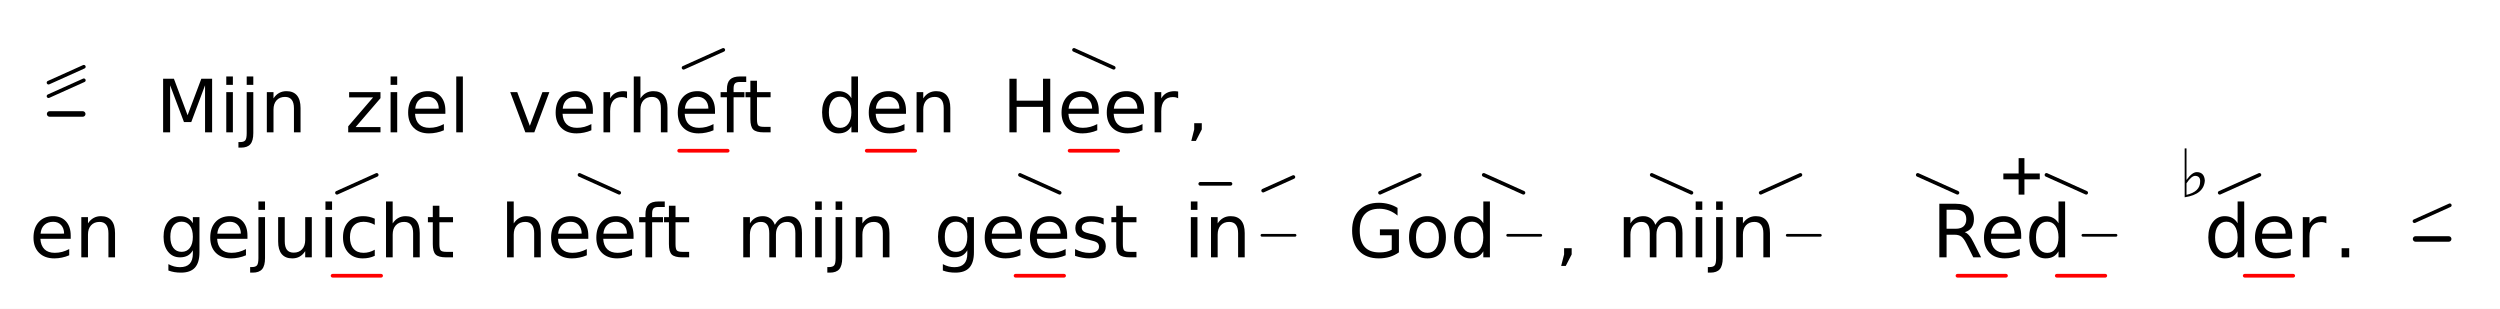
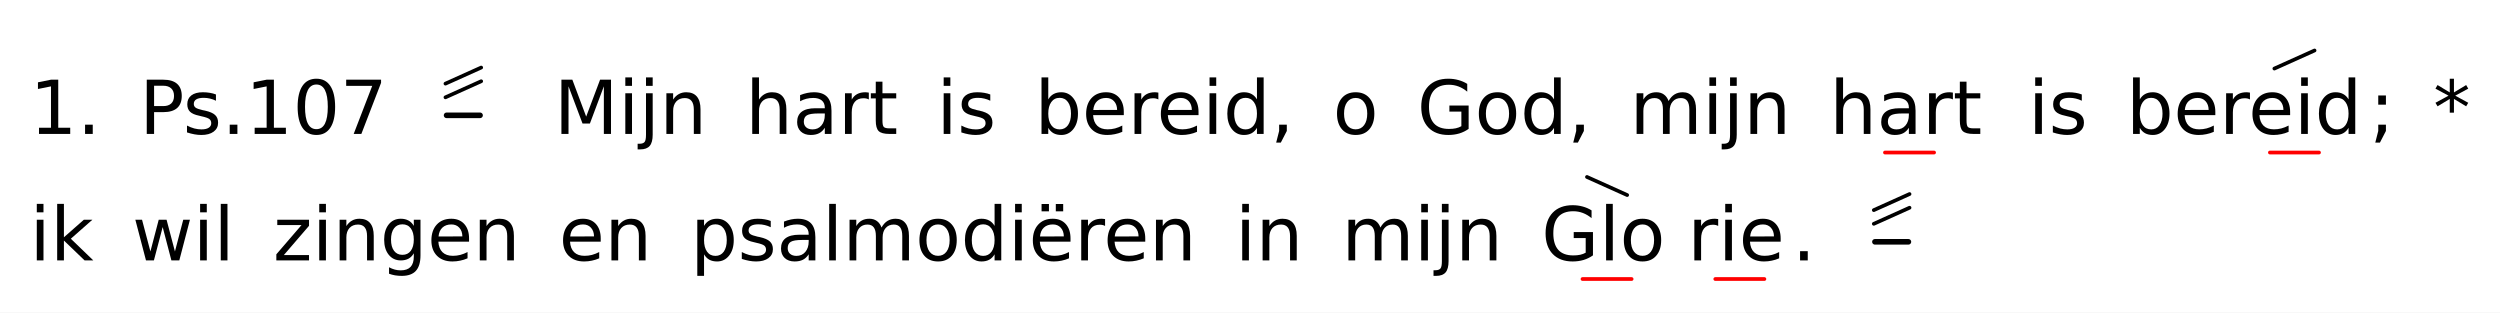
- <svg xmlns="http://www.w3.org/2000/svg" class="vsa-svg" width="680" height="84" viewBox="0 0 680 84">
+ <svg xmlns="http://www.w3.org/2000/svg" class="vsa-svg" width="672" height="84" viewBox="0 0 672 84">
  <rect width="100%" height="100%" fill="white" />
  <g class="vsa-score">
    <g class="vsa-line" data-vsa-line="1">
-       <g class="vsa-unit vsa-pitch-marker" data-vsa-unit="1">
-         <g class="vsa-pitch-marker-upper-glyph vsa-upper-glyphs">
-           <line class="vsa-glyph vsa-upper-glyph vsa-glyph-rise" x1="13.20" y1="26.16" x2="22.80" y2="21.84" stroke="black" stroke-width="1.00" stroke-linecap="round" />
-           <line class="vsa-glyph vsa-upper-glyph vsa-glyph-rise" x1="13.20" y1="22.48" x2="22.80" y2="18.16" stroke="black" stroke-width="1.00" stroke-linecap="round" />
-         </g>
-         <line class="vsa-pitch-marker-dash" x1="13.50" y1="31.00" x2="22.50" y2="31.00" stroke="black" stroke-width="1.50" stroke-linecap="round" />
+       <g class="vsa-unit vsa-unit-text" data-vsa-unit="1">
+         <text class="vsa-text vsa-free-text" x="8.00" y="36.00" xml:space="preserve" font-family="DejaVu Sans" font-size="20.00">1.</text>
      </g>
      <g class="vsa-unit vsa-unit-text" data-vsa-unit="3">
-         <text class="vsa-text vsa-free-text" x="42.40" y="36.00" xml:space="preserve" font-family="DejaVu Sans" font-size="20.00">Mijn</text>
+         <text class="vsa-text vsa-free-text" x="37.48" y="36.00" xml:space="preserve" font-family="DejaVu Sans" font-size="20.00">Ps.107</text>
      </g>
-       <g class="vsa-unit vsa-unit-text" data-vsa-unit="5">
-         <text class="vsa-text vsa-free-text" x="93.85" y="36.00" xml:space="preserve" font-family="DejaVu Sans" font-size="20.00">ziel</text>
+       <g class="vsa-unit vsa-pitch-marker" data-vsa-unit="5">
+         <g class="vsa-pitch-marker-upper-glyph vsa-upper-glyphs">
+           <line class="vsa-glyph vsa-upper-glyph vsa-glyph-rise" x1="119.74" y1="26.16" x2="129.34" y2="21.84" stroke="black" stroke-width="1.00" stroke-linecap="round" />
+           <line class="vsa-glyph vsa-upper-glyph vsa-glyph-rise" x1="119.74" y1="22.48" x2="129.34" y2="18.16" stroke="black" stroke-width="1.00" stroke-linecap="round" />
+         </g>
+         <line class="vsa-pitch-marker-dash" x1="120.04" y1="31.00" x2="129.04" y2="31.00" stroke="black" stroke-width="1.50" stroke-linecap="round" />
      </g>
      <g class="vsa-unit vsa-unit-text" data-vsa-unit="7">
-         <text class="vsa-text vsa-free-text" x="138.19" y="36.00" xml:space="preserve" font-family="DejaVu Sans" font-size="20.00">ver</text>
+         <text class="vsa-text vsa-free-text" x="148.94" y="36.00" xml:space="preserve" font-family="DejaVu Sans" font-size="20.00">Mijn</text>
      </g>
-       <g class="vsa-unit vsa-unit-scope" data-vsa-unit="8">
-         <text class="vsa-text vsa-sung-text" x="170.57" y="36.00" xml:space="preserve" font-family="DejaVu Sans" font-size="20.00">heft</text>
-         <g class="vsa-glyph-group vsa-upper-glyphs">
-           <line class="vsa-glyph vsa-upper-glyph vsa-glyph-rise" x1="185.93" y1="18.43" x2="196.73" y2="13.57" stroke="black" stroke-width="1.00" stroke-linecap="round" />
-         </g>
-         <g class="vsa-glyph-group vsa-lower-glyphs">
-           <line class="vsa-glyph vsa-lower-glyph vsa-glyph-length" x1="184.73" y1="41.00" x2="197.93" y2="41.00" stroke="red" stroke-width="1.00" stroke-linecap="round" />
-         </g>
+       <g class="vsa-unit vsa-unit-text" data-vsa-unit="9">
+         <text class="vsa-text vsa-free-text" x="200.39" y="36.00" xml:space="preserve" font-family="DejaVu Sans" font-size="20.00">hart</text>
      </g>
-       <g class="vsa-unit vsa-unit-scope" data-vsa-unit="10">
-         <text class="vsa-text vsa-sung-text" x="222.50" y="36.00" xml:space="preserve" font-family="DejaVu Sans" font-size="20.00">den</text>
+       <g class="vsa-unit vsa-unit-text" data-vsa-unit="11">
+         <text class="vsa-text vsa-free-text" x="251.77" y="36.00" xml:space="preserve" font-family="DejaVu Sans" font-size="20.00">is</text>
+       </g>
+       <g class="vsa-unit vsa-unit-text" data-vsa-unit="13">
+         <text class="vsa-text vsa-free-text" x="278.15" y="36.00" xml:space="preserve" font-family="DejaVu Sans" font-size="20.00">bereid,</text>
+       </g>
+       <g class="vsa-unit vsa-unit-text" data-vsa-unit="15">
+         <text class="vsa-text vsa-free-text" x="358.28" y="36.00" xml:space="preserve" font-family="DejaVu Sans" font-size="20.00">o</text>
+       </g>
+       <g class="vsa-unit vsa-unit-text" data-vsa-unit="17">
+         <text class="vsa-text vsa-free-text" x="380.91" y="36.00" xml:space="preserve" font-family="DejaVu Sans" font-size="20.00">God,</text>
+       </g>
+       <g class="vsa-unit vsa-unit-text" data-vsa-unit="19">
+         <text class="vsa-text vsa-free-text" x="438.11" y="36.00" xml:space="preserve" font-family="DejaVu Sans" font-size="20.00">mijn</text>
+       </g>
+       <g class="vsa-unit vsa-unit-scope" data-vsa-unit="21">
+         <text class="vsa-text vsa-sung-text" x="491.79" y="36.00" xml:space="preserve" font-family="DejaVu Sans" font-size="20.00">hart</text>
        <g class="vsa-glyph-group vsa-upper-glyphs">
</g>
        <g class="vsa-glyph-group vsa-lower-glyphs">
-           <line class="vsa-glyph vsa-lower-glyph vsa-glyph-length" x1="235.75" y1="41.00" x2="248.94" y2="41.00" stroke="red" stroke-width="1.00" stroke-linecap="round" />
+           <line class="vsa-glyph vsa-lower-glyph vsa-glyph-length" x1="506.68" y1="41.00" x2="519.88" y2="41.00" stroke="red" stroke-width="1.00" stroke-linecap="round" />
        </g>
      </g>
-       <g class="vsa-unit vsa-unit-scope" data-vsa-unit="12">
-         <text class="vsa-text vsa-sung-text" x="272.59" y="36.00" xml:space="preserve" font-family="DejaVu Sans" font-size="20.00">Heer</text>
+       <g class="vsa-unit vsa-unit-text" data-vsa-unit="23">
+         <text class="vsa-text vsa-free-text" x="545.17" y="36.00" xml:space="preserve" font-family="DejaVu Sans" font-size="20.00">is</text>
+       </g>
+       <g class="vsa-unit vsa-unit-text" data-vsa-unit="25">
+         <text class="vsa-text vsa-free-text" x="571.55" y="36.00" xml:space="preserve" font-family="DejaVu Sans" font-size="20.00">be</text>
+       </g>
+       <g class="vsa-unit vsa-unit-scope" data-vsa-unit="26">
+         <text class="vsa-text vsa-sung-text" x="596.57" y="36.00" xml:space="preserve" font-family="DejaVu Sans" font-size="20.00">reid</text>
        <g class="vsa-glyph-group vsa-upper-glyphs">
-           <line class="vsa-glyph vsa-upper-glyph vsa-glyph-fall" x1="292.13" y1="13.57" x2="302.93" y2="18.43" stroke="black" stroke-width="1.00" stroke-linecap="round" />
+           <line class="vsa-glyph vsa-upper-glyph vsa-glyph-rise" x1="611.35" y1="18.43" x2="622.15" y2="13.57" stroke="black" stroke-width="1.00" stroke-linecap="round" />
        </g>
        <g class="vsa-glyph-group vsa-lower-glyphs">
-           <line class="vsa-glyph vsa-lower-glyph vsa-glyph-length" x1="290.93" y1="41.00" x2="304.13" y2="41.00" stroke="red" stroke-width="1.00" stroke-linecap="round" />
+           <line class="vsa-glyph vsa-lower-glyph vsa-glyph-length" x1="610.15" y1="41.00" x2="623.35" y2="41.00" stroke="red" stroke-width="1.00" stroke-linecap="round" />
        </g>
      </g>
-       <g class="vsa-unit vsa-unit-text" data-vsa-unit="13">
-         <text class="vsa-text vsa-free-text" x="322.48" y="36.00" xml:space="preserve" font-family="DejaVu Sans" font-size="20.00">,</text>
+       <g class="vsa-unit vsa-unit-text" data-vsa-unit="27">
+         <text class="vsa-text vsa-free-text" x="636.93" y="36.00" xml:space="preserve" font-family="DejaVu Sans" font-size="20.00">;</text>
+       </g>
+       <g class="vsa-unit vsa-unit-text" data-vsa-unit="29">
+         <text class="vsa-text vsa-free-text" x="654.06" y="36.00" xml:space="preserve" font-family="DejaVu Sans" font-size="20.00">*</text>
      </g>
    </g>
    <g class="vsa-line" data-vsa-line="2">
      <g class="vsa-unit vsa-unit-text" data-vsa-unit="1">
-         <text class="vsa-text vsa-free-text" x="8.00" y="70.00" xml:space="preserve" font-family="DejaVu Sans" font-size="20.00">en</text>
+         <text class="vsa-text vsa-free-text" x="8.00" y="70.00" xml:space="preserve" font-family="DejaVu Sans" font-size="20.00">ik</text>
      </g>
      <g class="vsa-unit vsa-unit-text" data-vsa-unit="3">
-         <text class="vsa-text vsa-free-text" x="43.38" y="70.00" xml:space="preserve" font-family="DejaVu Sans" font-size="20.00">ge</text>
+         <text class="vsa-text vsa-free-text" x="35.54" y="70.00" xml:space="preserve" font-family="DejaVu Sans" font-size="20.00">wil</text>
      </g>
-       <g class="vsa-unit vsa-unit-scope" data-vsa-unit="4">
-         <text class="vsa-text vsa-sung-text" x="68.40" y="70.00" xml:space="preserve" font-family="DejaVu Sans" font-size="20.00">juicht</text>
+       <g class="vsa-unit vsa-unit-text" data-vsa-unit="5">
+         <text class="vsa-text vsa-free-text" x="73.42" y="70.00" xml:space="preserve" font-family="DejaVu Sans" font-size="20.00">zingen</text>
+       </g>
+       <g class="vsa-unit vsa-unit-text" data-vsa-unit="7">
+         <text class="vsa-text vsa-free-text" x="150.24" y="70.00" xml:space="preserve" font-family="DejaVu Sans" font-size="20.00">en</text>
+       </g>
+       <g class="vsa-unit vsa-unit-text" data-vsa-unit="9">
+         <text class="vsa-text vsa-free-text" x="185.62" y="70.00" xml:space="preserve" font-family="DejaVu Sans" font-size="20.00">psalmodiëren</text>
+       </g>
+       <g class="vsa-unit vsa-unit-text" data-vsa-unit="11">
+         <text class="vsa-text vsa-free-text" x="332.02" y="70.00" xml:space="preserve" font-family="DejaVu Sans" font-size="20.00">in</text>
+       </g>
+       <g class="vsa-unit vsa-unit-text" data-vsa-unit="13">
+         <text class="vsa-text vsa-free-text" x="360.65" y="70.00" xml:space="preserve" font-family="DejaVu Sans" font-size="20.00">mijn</text>
+       </g>
+       <g class="vsa-unit vsa-unit-scope" data-vsa-unit="15">
+         <text class="vsa-text vsa-sung-text" x="414.33" y="70.00" xml:space="preserve" font-family="DejaVu Sans" font-size="20.00">Glo</text>
        <g class="vsa-glyph-group vsa-upper-glyphs">
-           <line class="vsa-glyph vsa-upper-glyph vsa-glyph-rise" x1="91.66" y1="52.43" x2="102.46" y2="47.57" stroke="black" stroke-width="1.00" stroke-linecap="round" />
+           <line class="vsa-glyph vsa-upper-glyph vsa-glyph-fall" x1="426.58" y1="47.57" x2="437.38" y2="52.43" stroke="black" stroke-width="1.00" stroke-linecap="round" />
        </g>
        <g class="vsa-glyph-group vsa-lower-glyphs">
-           <line class="vsa-glyph vsa-lower-glyph vsa-glyph-length" x1="90.46" y1="75.00" x2="103.66" y2="75.00" stroke="red" stroke-width="1.00" stroke-linecap="round" />
+           <line class="vsa-glyph vsa-lower-glyph vsa-glyph-length" x1="425.38" y1="75.00" x2="438.58" y2="75.00" stroke="red" stroke-width="1.00" stroke-linecap="round" />
        </g>
      </g>
-       <g class="vsa-unit vsa-unit-scope" data-vsa-unit="6">
-         <text class="vsa-text vsa-sung-text" x="136.11" y="70.00" xml:space="preserve" font-family="DejaVu Sans" font-size="20.00">heeft</text>
+       <g class="vsa-unit vsa-unit-scope" data-vsa-unit="16">
+         <text class="vsa-text vsa-sung-text" x="453.63" y="70.00" xml:space="preserve" font-family="DejaVu Sans" font-size="20.00">rie</text>
        <g class="vsa-glyph-group vsa-upper-glyphs">
-           <line class="vsa-glyph vsa-upper-glyph vsa-glyph-fall" x1="157.63" y1="47.57" x2="168.43" y2="52.43" stroke="black" stroke-width="1.00" stroke-linecap="round" />
-         </g>
+ </g>
        <g class="vsa-glyph-group vsa-lower-glyphs">
- </g>
-       </g>
-       <g class="vsa-unit vsa-unit-text" data-vsa-unit="8">
-         <text class="vsa-text vsa-free-text" x="200.35" y="70.00" xml:space="preserve" font-family="DejaVu Sans" font-size="20.00">mijn</text>
-       </g>
-       <g class="vsa-unit vsa-unit-scope" data-vsa-unit="10">
-         <text class="vsa-text vsa-sung-text" x="254.03" y="70.00" xml:space="preserve" font-family="DejaVu Sans" font-size="20.00">geest</text>
-         <g class="vsa-glyph-group vsa-upper-glyphs">
-           <line class="vsa-glyph vsa-upper-glyph vsa-glyph-fall" x1="277.43" y1="47.57" x2="288.23" y2="52.43" stroke="black" stroke-width="1.00" stroke-linecap="round" />
-         </g>
-         <g class="vsa-glyph-group vsa-lower-glyphs">
-           <line class="vsa-glyph vsa-lower-glyph vsa-glyph-length" x1="276.23" y1="75.00" x2="289.43" y2="75.00" stroke="red" stroke-width="1.00" stroke-linecap="round" />
+           <line class="vsa-glyph vsa-lower-glyph vsa-glyph-length" x1="461.07" y1="75.00" x2="474.27" y2="75.00" stroke="red" stroke-width="1.00" stroke-linecap="round" />
        </g>
      </g>
-       <g class="vsa-unit vsa-unit-scope" data-vsa-unit="12">
-         <text class="vsa-text vsa-sung-text" x="322.02" y="70.00" xml:space="preserve" font-family="DejaVu Sans" font-size="20.00">in</text>
-         <line class="vsa-filler-line" x1="343.25" y1="64.00" x2="352.25" y2="64.00" stroke="black" stroke-width="0.75" stroke-linecap="round" />
-         <g class="vsa-glyph-group vsa-upper-glyphs">
-           <line class="vsa-glyph vsa-upper-glyph vsa-glyph-flat" x1="326.47" y1="50.00" x2="334.69" y2="50.00" stroke="black" stroke-width="1.00" stroke-linecap="round" />
-           <line class="vsa-glyph vsa-upper-glyph vsa-glyph-rise" x1="343.58" y1="51.85" x2="351.80" y2="48.15" stroke="black" stroke-width="1.00" stroke-linecap="round" />
+       <g class="vsa-unit vsa-unit-text" data-vsa-unit="17">
+         <text class="vsa-text vsa-free-text" x="481.72" y="70.00" xml:space="preserve" font-family="DejaVu Sans" font-size="20.00">.</text>
+       </g>
+       <g class="vsa-unit vsa-pitch-marker" data-vsa-unit="19">
+         <g class="vsa-pitch-marker-upper-glyph vsa-upper-glyphs">
+           <line class="vsa-glyph vsa-upper-glyph vsa-glyph-rise" x1="503.68" y1="60.16" x2="513.28" y2="55.84" stroke="black" stroke-width="1.00" stroke-linecap="round" />
+           <line class="vsa-glyph vsa-upper-glyph vsa-glyph-rise" x1="503.68" y1="56.48" x2="513.28" y2="52.16" stroke="black" stroke-width="1.00" stroke-linecap="round" />
        </g>
-         <g class="vsa-glyph-group vsa-lower-glyphs">
- </g>
-       </g>
-       <g class="vsa-unit vsa-unit-scope" data-vsa-unit="14">
-         <text class="vsa-text vsa-sung-text" x="366.65" y="70.00" xml:space="preserve" font-family="DejaVu Sans" font-size="20.00">God</text>
-         <line class="vsa-filler-line" x1="410.09" y1="64.00" x2="419.09" y2="64.00" stroke="black" stroke-width="0.75" stroke-linecap="round" />
-         <g class="vsa-glyph-group vsa-upper-glyphs">
-           <line class="vsa-glyph vsa-upper-glyph vsa-glyph-rise" x1="375.36" y1="52.43" x2="386.16" y2="47.57" stroke="black" stroke-width="1.00" stroke-linecap="round" />
-           <line class="vsa-glyph vsa-upper-glyph vsa-glyph-fall" x1="403.58" y1="47.57" x2="414.38" y2="52.43" stroke="black" stroke-width="1.00" stroke-linecap="round" />
-         </g>
-         <g class="vsa-glyph-group vsa-lower-glyphs">
- </g>
-       </g>
-       <g class="vsa-unit vsa-unit-text" data-vsa-unit="15">
-         <text class="vsa-text vsa-free-text" x="423.09" y="70.00" xml:space="preserve" font-family="DejaVu Sans" font-size="20.00">,</text>
-       </g>
-       <g class="vsa-unit vsa-unit-scope" data-vsa-unit="17">
-         <text class="vsa-text vsa-sung-text" x="439.85" y="70.00" xml:space="preserve" font-family="DejaVu Sans" font-size="20.00">mijn</text>
-         <line class="vsa-filler-line" x1="486.13" y1="64.00" x2="495.13" y2="64.00" stroke="black" stroke-width="0.75" stroke-linecap="round" />
-         <g class="vsa-glyph-group vsa-upper-glyphs">
-           <line class="vsa-glyph vsa-upper-glyph vsa-glyph-fall" x1="449.27" y1="47.57" x2="460.07" y2="52.43" stroke="black" stroke-width="1.00" stroke-linecap="round" />
-           <line class="vsa-glyph vsa-upper-glyph vsa-glyph-rise" x1="478.91" y1="52.43" x2="489.71" y2="47.57" stroke="black" stroke-width="1.00" stroke-linecap="round" />
-         </g>
-         <g class="vsa-glyph-group vsa-lower-glyphs">
- </g>
-       </g>
-       <g class="vsa-unit vsa-unit-scope" data-vsa-unit="19">
-         <text class="vsa-text vsa-sung-text" x="525.53" y="70.00" xml:space="preserve" font-family="DejaVu Sans" font-size="20.00">Red</text>
-         <line class="vsa-filler-line" x1="566.55" y1="64.00" x2="575.55" y2="64.00" stroke="black" stroke-width="0.75" stroke-linecap="round" />
-         <g class="vsa-glyph-group vsa-upper-glyphs">
-           <line class="vsa-glyph vsa-upper-glyph vsa-glyph-fall" x1="521.63" y1="47.57" x2="532.43" y2="52.43" stroke="black" stroke-width="1.00" stroke-linecap="round" />
-           <text class="vsa-glyph-text" x="555.64" y="54.00" xml:space="preserve" text-anchor="end" font-family="Consolas" font-size="19.20">+</text>
-           <line class="vsa-glyph vsa-upper-glyph vsa-glyph-fall" x1="556.64" y1="47.57" x2="567.44" y2="52.43" stroke="black" stroke-width="1.00" stroke-linecap="round" />
-         </g>
-         <g class="vsa-glyph-group vsa-lower-glyphs">
-           <line class="vsa-glyph vsa-lower-glyph vsa-glyph-length" x1="532.43" y1="75.00" x2="545.63" y2="75.00" stroke="red" stroke-width="1.00" stroke-linecap="round" />
-           <line class="vsa-glyph vsa-lower-glyph vsa-glyph-length" x1="559.44" y1="75.00" x2="572.64" y2="75.00" stroke="red" stroke-width="1.00" stroke-linecap="round" />
-         </g>
-       </g>
-       <g class="vsa-unit vsa-unit-scope" data-vsa-unit="20">
-         <text class="vsa-text vsa-sung-text" x="599.55" y="70.00" xml:space="preserve" font-family="DejaVu Sans" font-size="20.00">der</text>
-         <g class="vsa-glyph-group vsa-upper-glyphs">
-           <text class="vsa-glyph-text" x="602.76" y="54.00" xml:space="preserve" text-anchor="end" font-family="Consolas" font-size="19.20">♭</text>
-           <line class="vsa-glyph vsa-upper-glyph vsa-glyph-rise" x1="603.76" y1="52.43" x2="614.56" y2="47.57" stroke="black" stroke-width="1.00" stroke-linecap="round" />
-         </g>
-         <g class="vsa-glyph-group vsa-lower-glyphs">
-           <line class="vsa-glyph vsa-lower-glyph vsa-glyph-length" x1="610.56" y1="75.00" x2="623.76" y2="75.00" stroke="red" stroke-width="1.00" stroke-linecap="round" />
-         </g>
-       </g>
-       <g class="vsa-unit vsa-unit-text" data-vsa-unit="21">
-         <text class="vsa-text vsa-free-text" x="634.78" y="70.00" xml:space="preserve" font-family="DejaVu Sans" font-size="20.00">.</text>
-       </g>
-       <g class="vsa-unit vsa-pitch-marker" data-vsa-unit="23">
-         <g class="vsa-pitch-marker-upper-glyph vsa-upper-glyphs">
-           <line class="vsa-glyph vsa-upper-glyph vsa-glyph-rise" x1="656.74" y1="60.16" x2="666.34" y2="55.84" stroke="black" stroke-width="1.00" stroke-linecap="round" />
-         </g>
-         <line class="vsa-pitch-marker-dash" x1="657.04" y1="65.00" x2="666.04" y2="65.00" stroke="black" stroke-width="1.50" stroke-linecap="round" />
+         <line class="vsa-pitch-marker-dash" x1="503.98" y1="65.00" x2="512.98" y2="65.00" stroke="black" stroke-width="1.50" stroke-linecap="round" />
      </g>
    </g>
  </g>
</svg>
